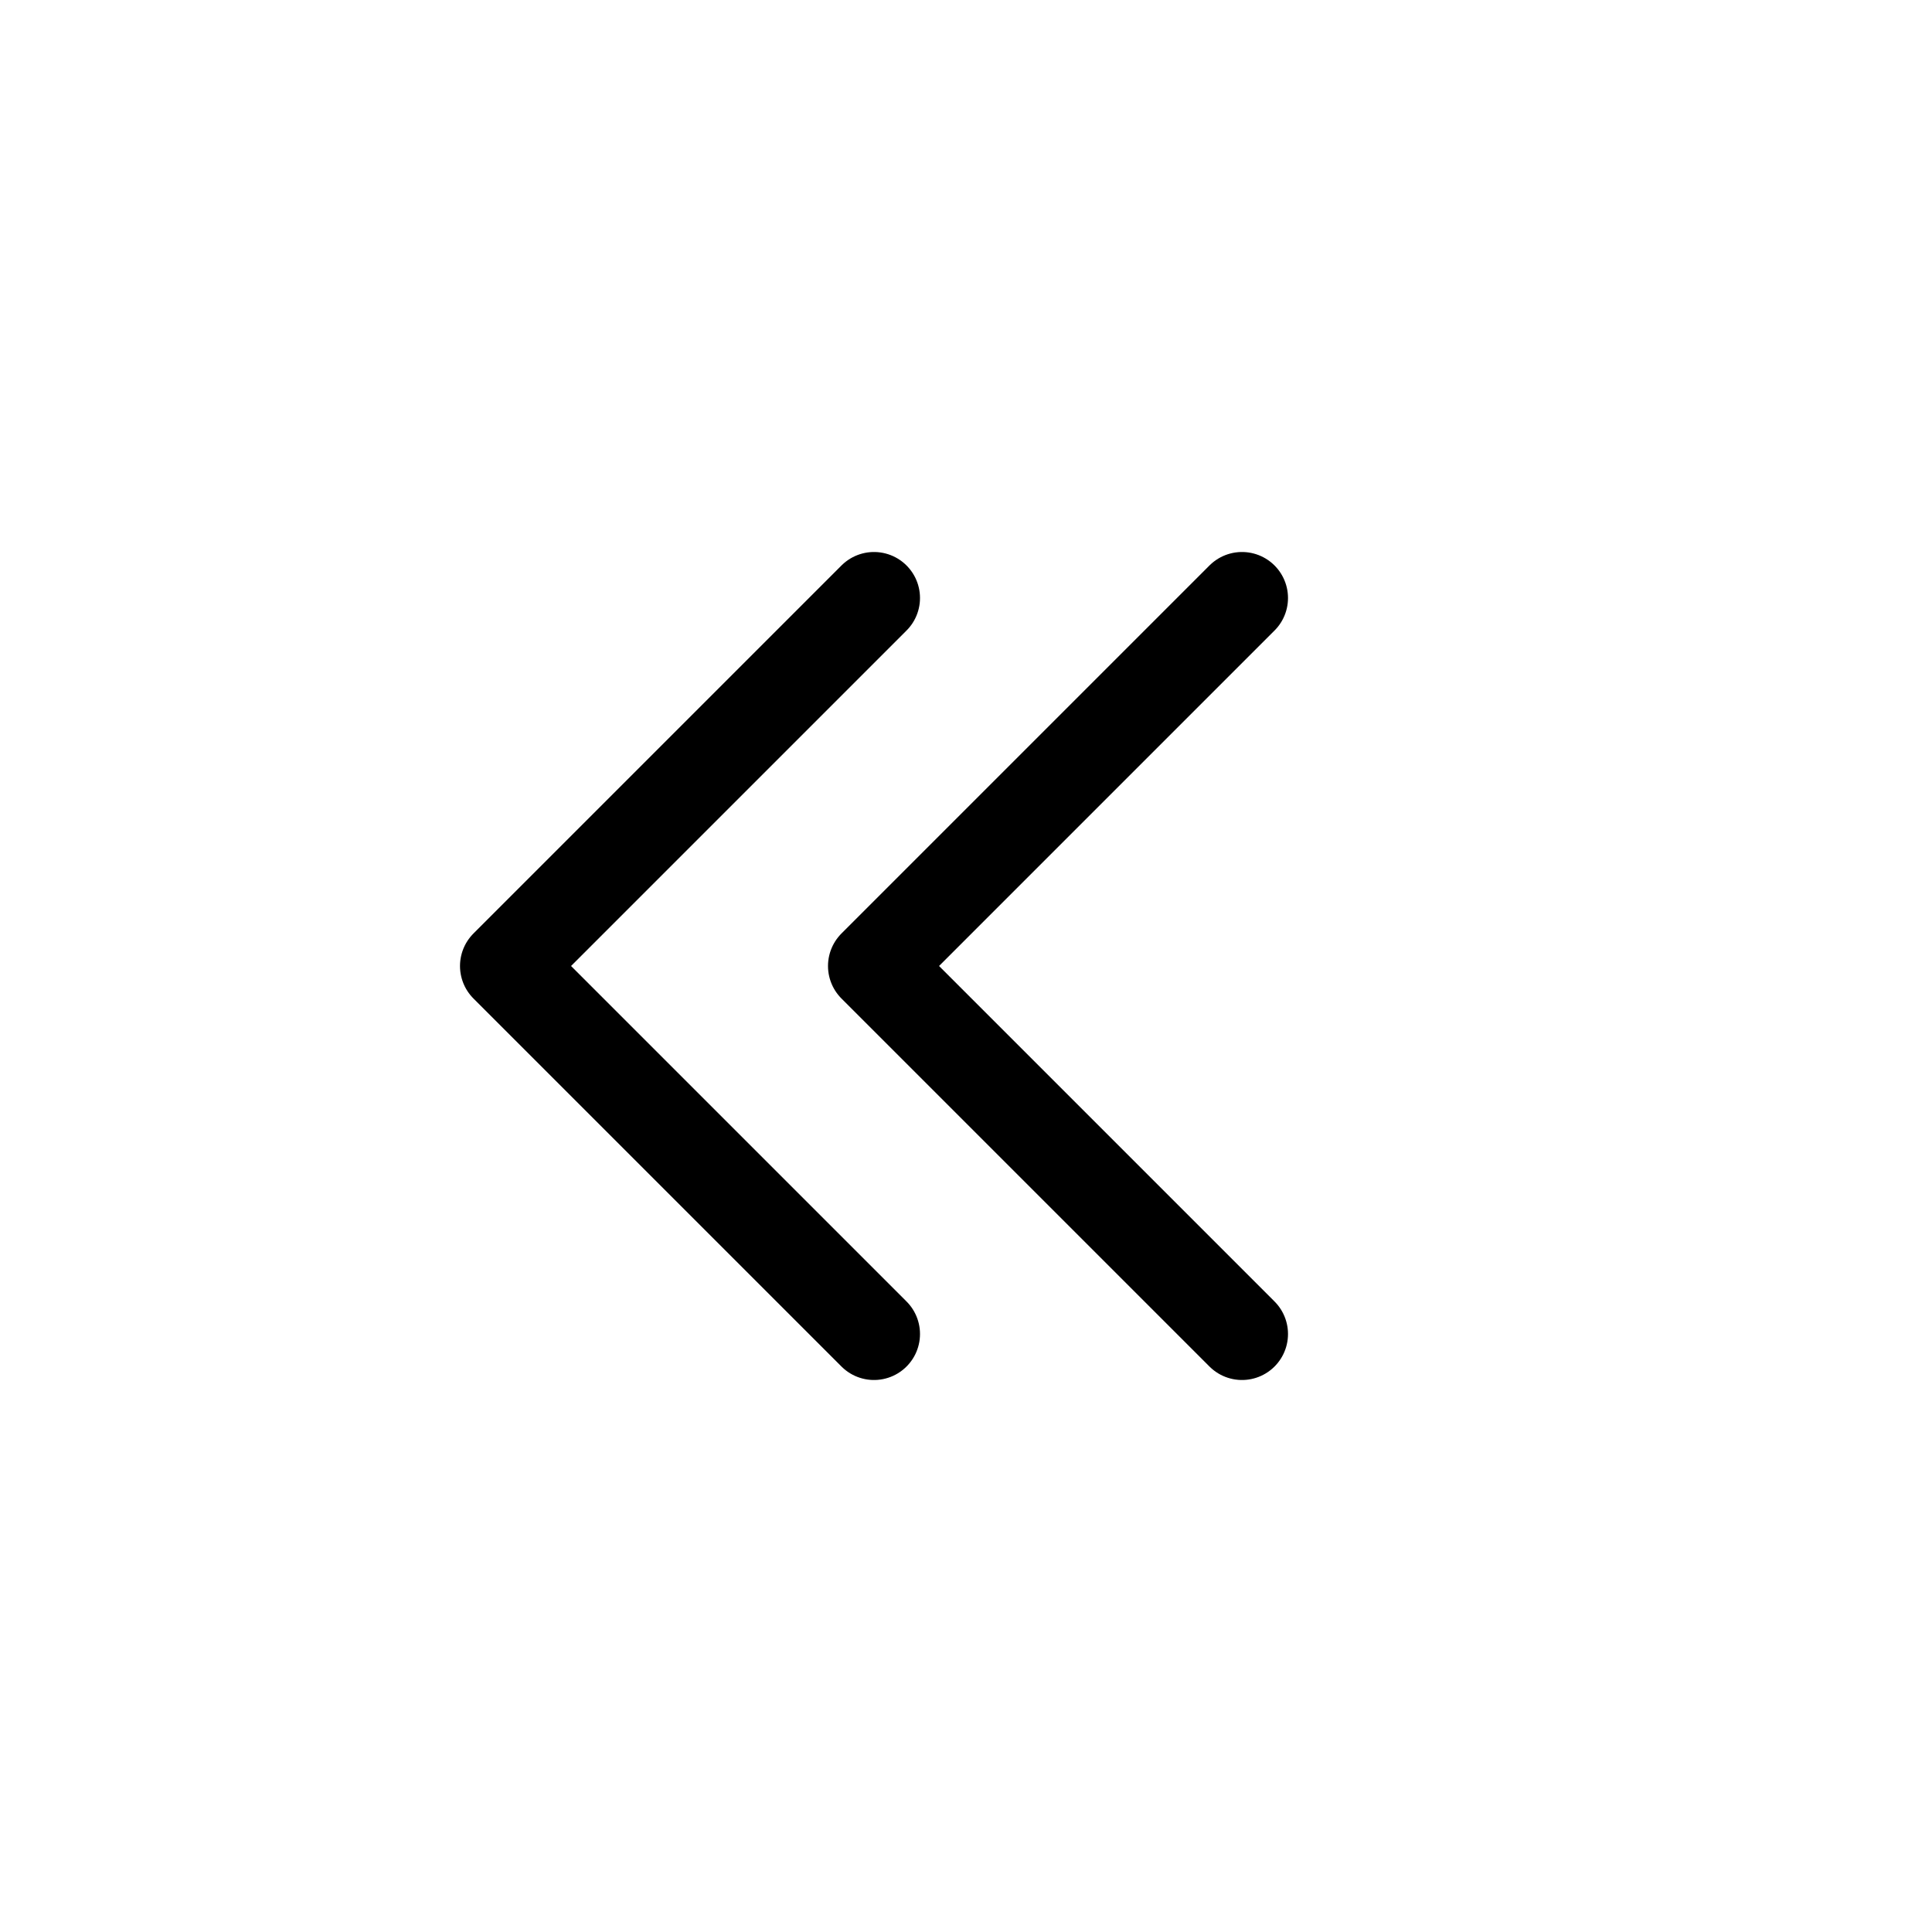
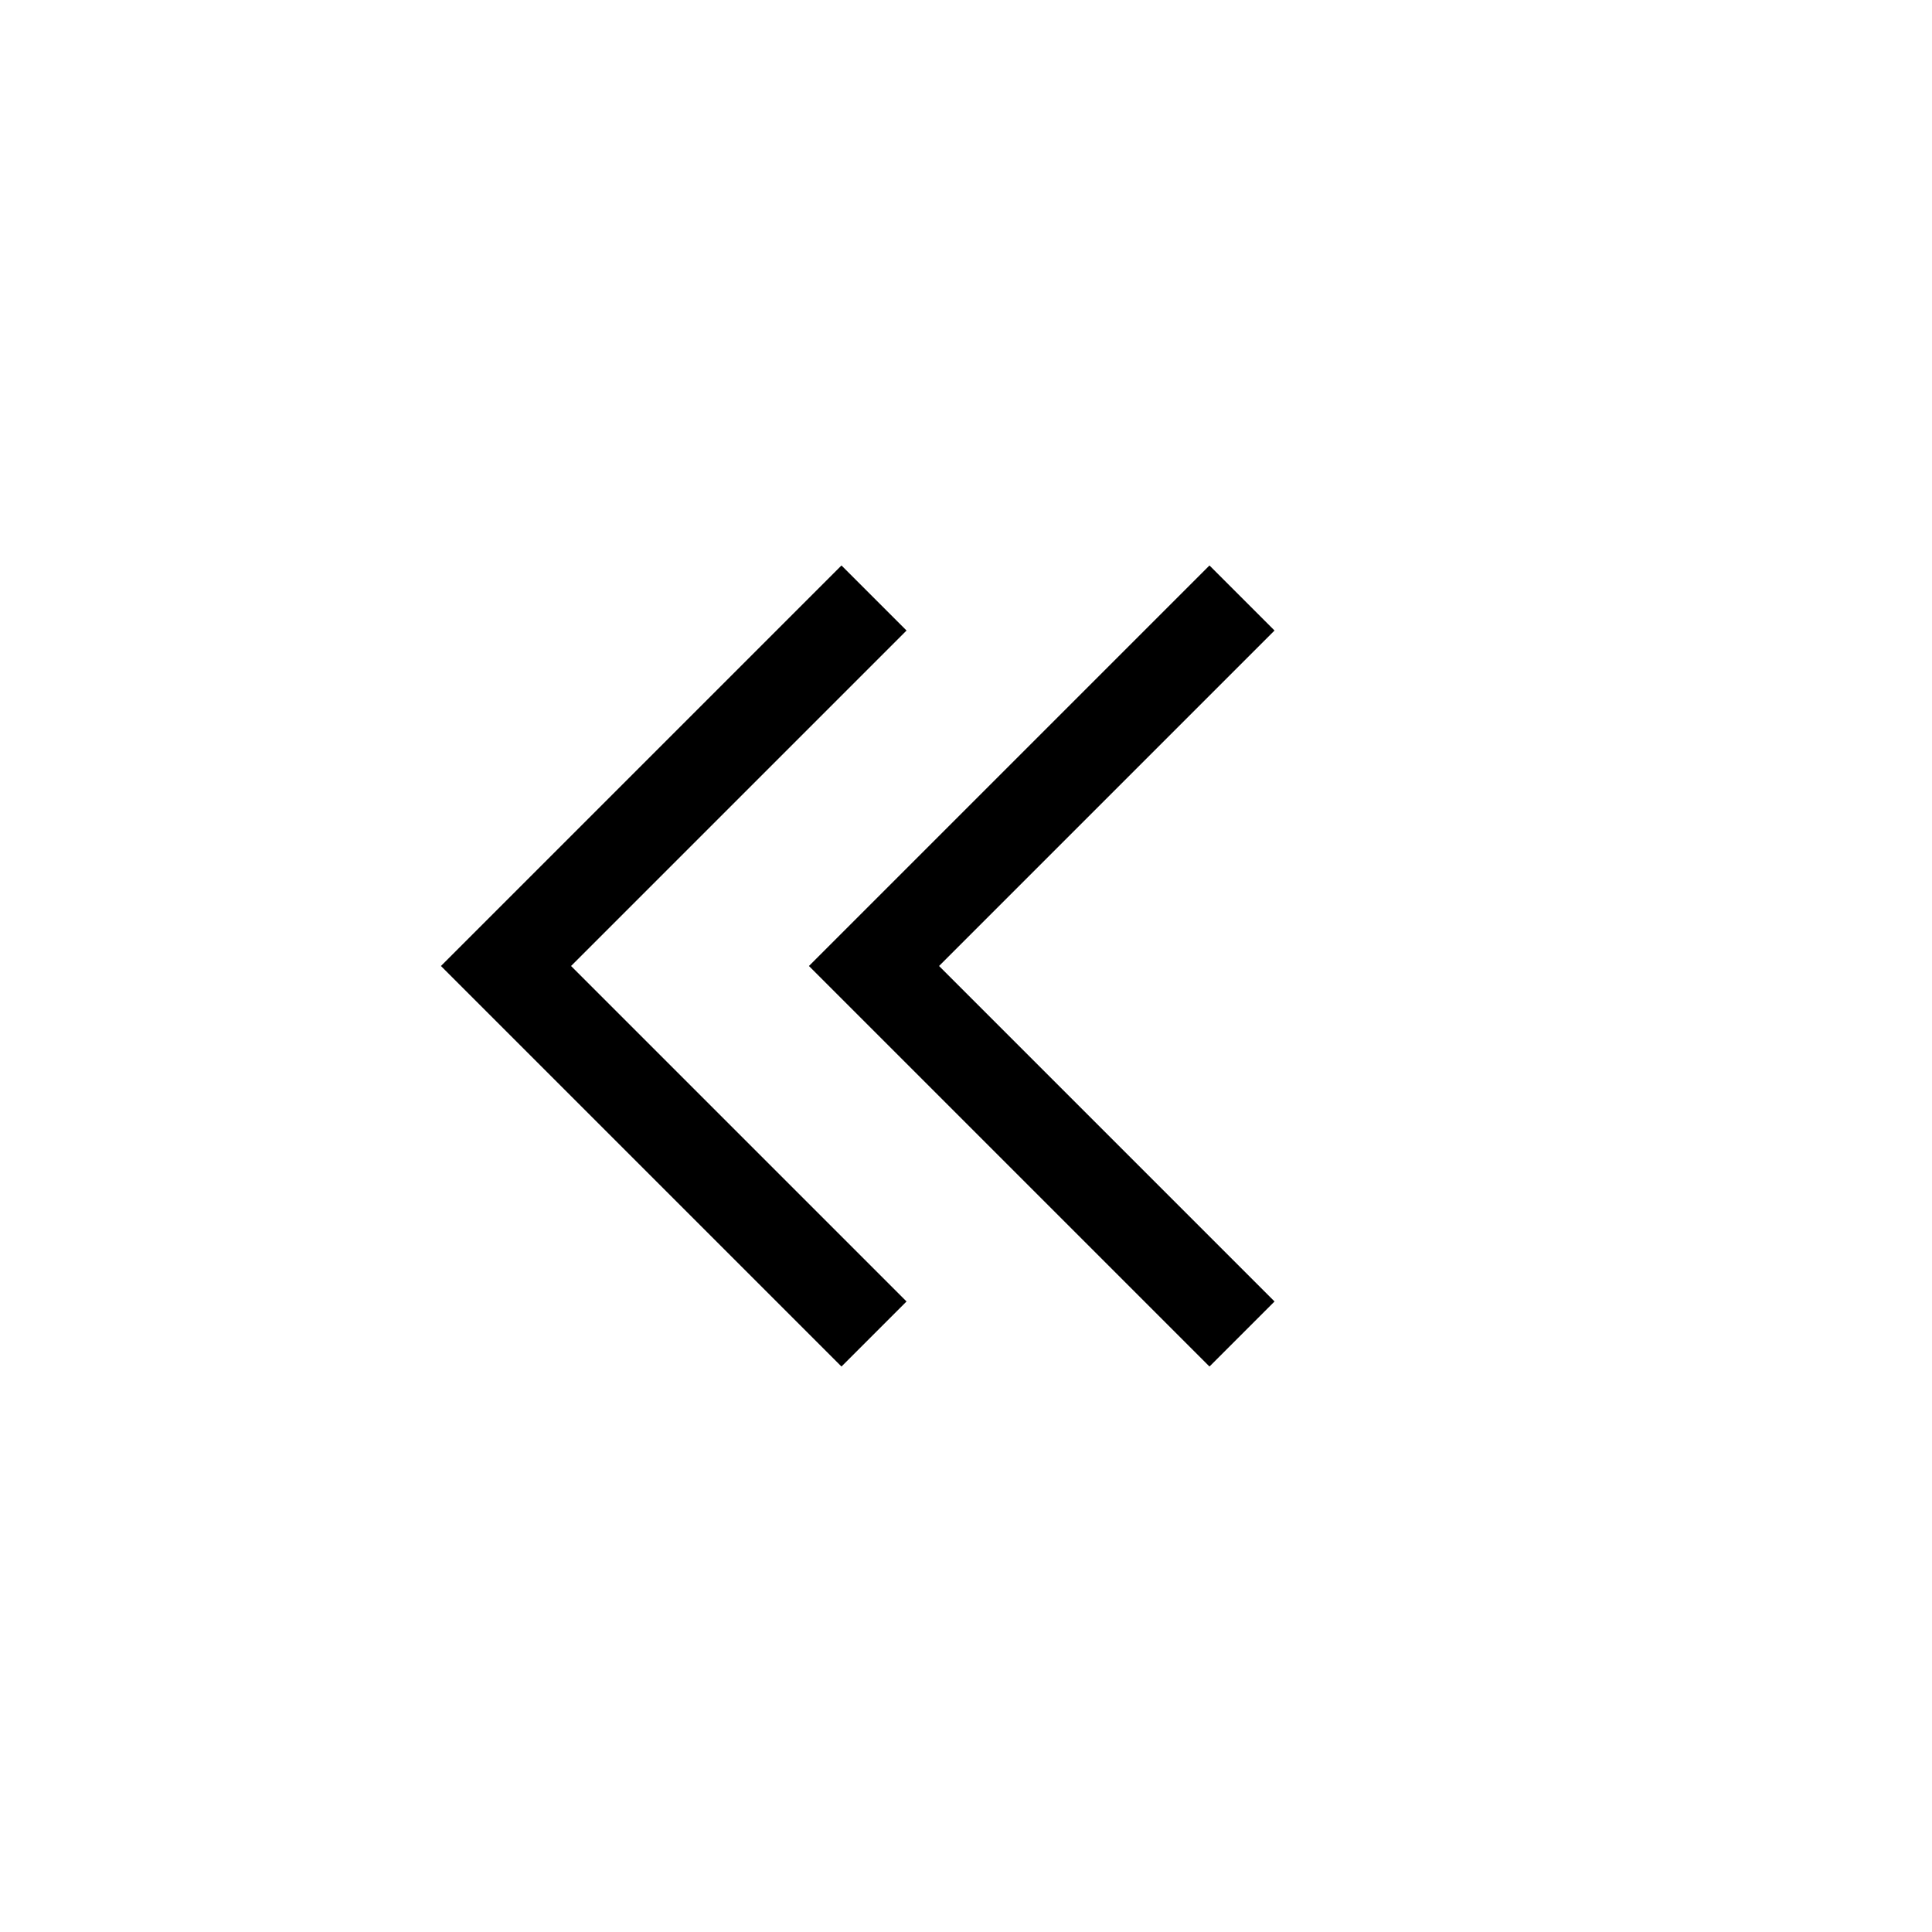
<svg xmlns="http://www.w3.org/2000/svg" height="21" viewBox="0 0 21 21" width="21">
-   <g fill="none" fill-rule="evenodd" stroke="currentColor" stroke-linecap="round" stroke-linejoin="round" transform="translate(5 6)">
+   <g fill="none" fill-rule="evenodd" stroke="currentColor" strokeLinecap="round" strokeLinejoin="round" transform="translate(5 6)">
    <path d="m8.5 8.5-4-4 4-4" />
    <path d="m4.5 8.5-4-4 4-4" />
  </g>
</svg>
